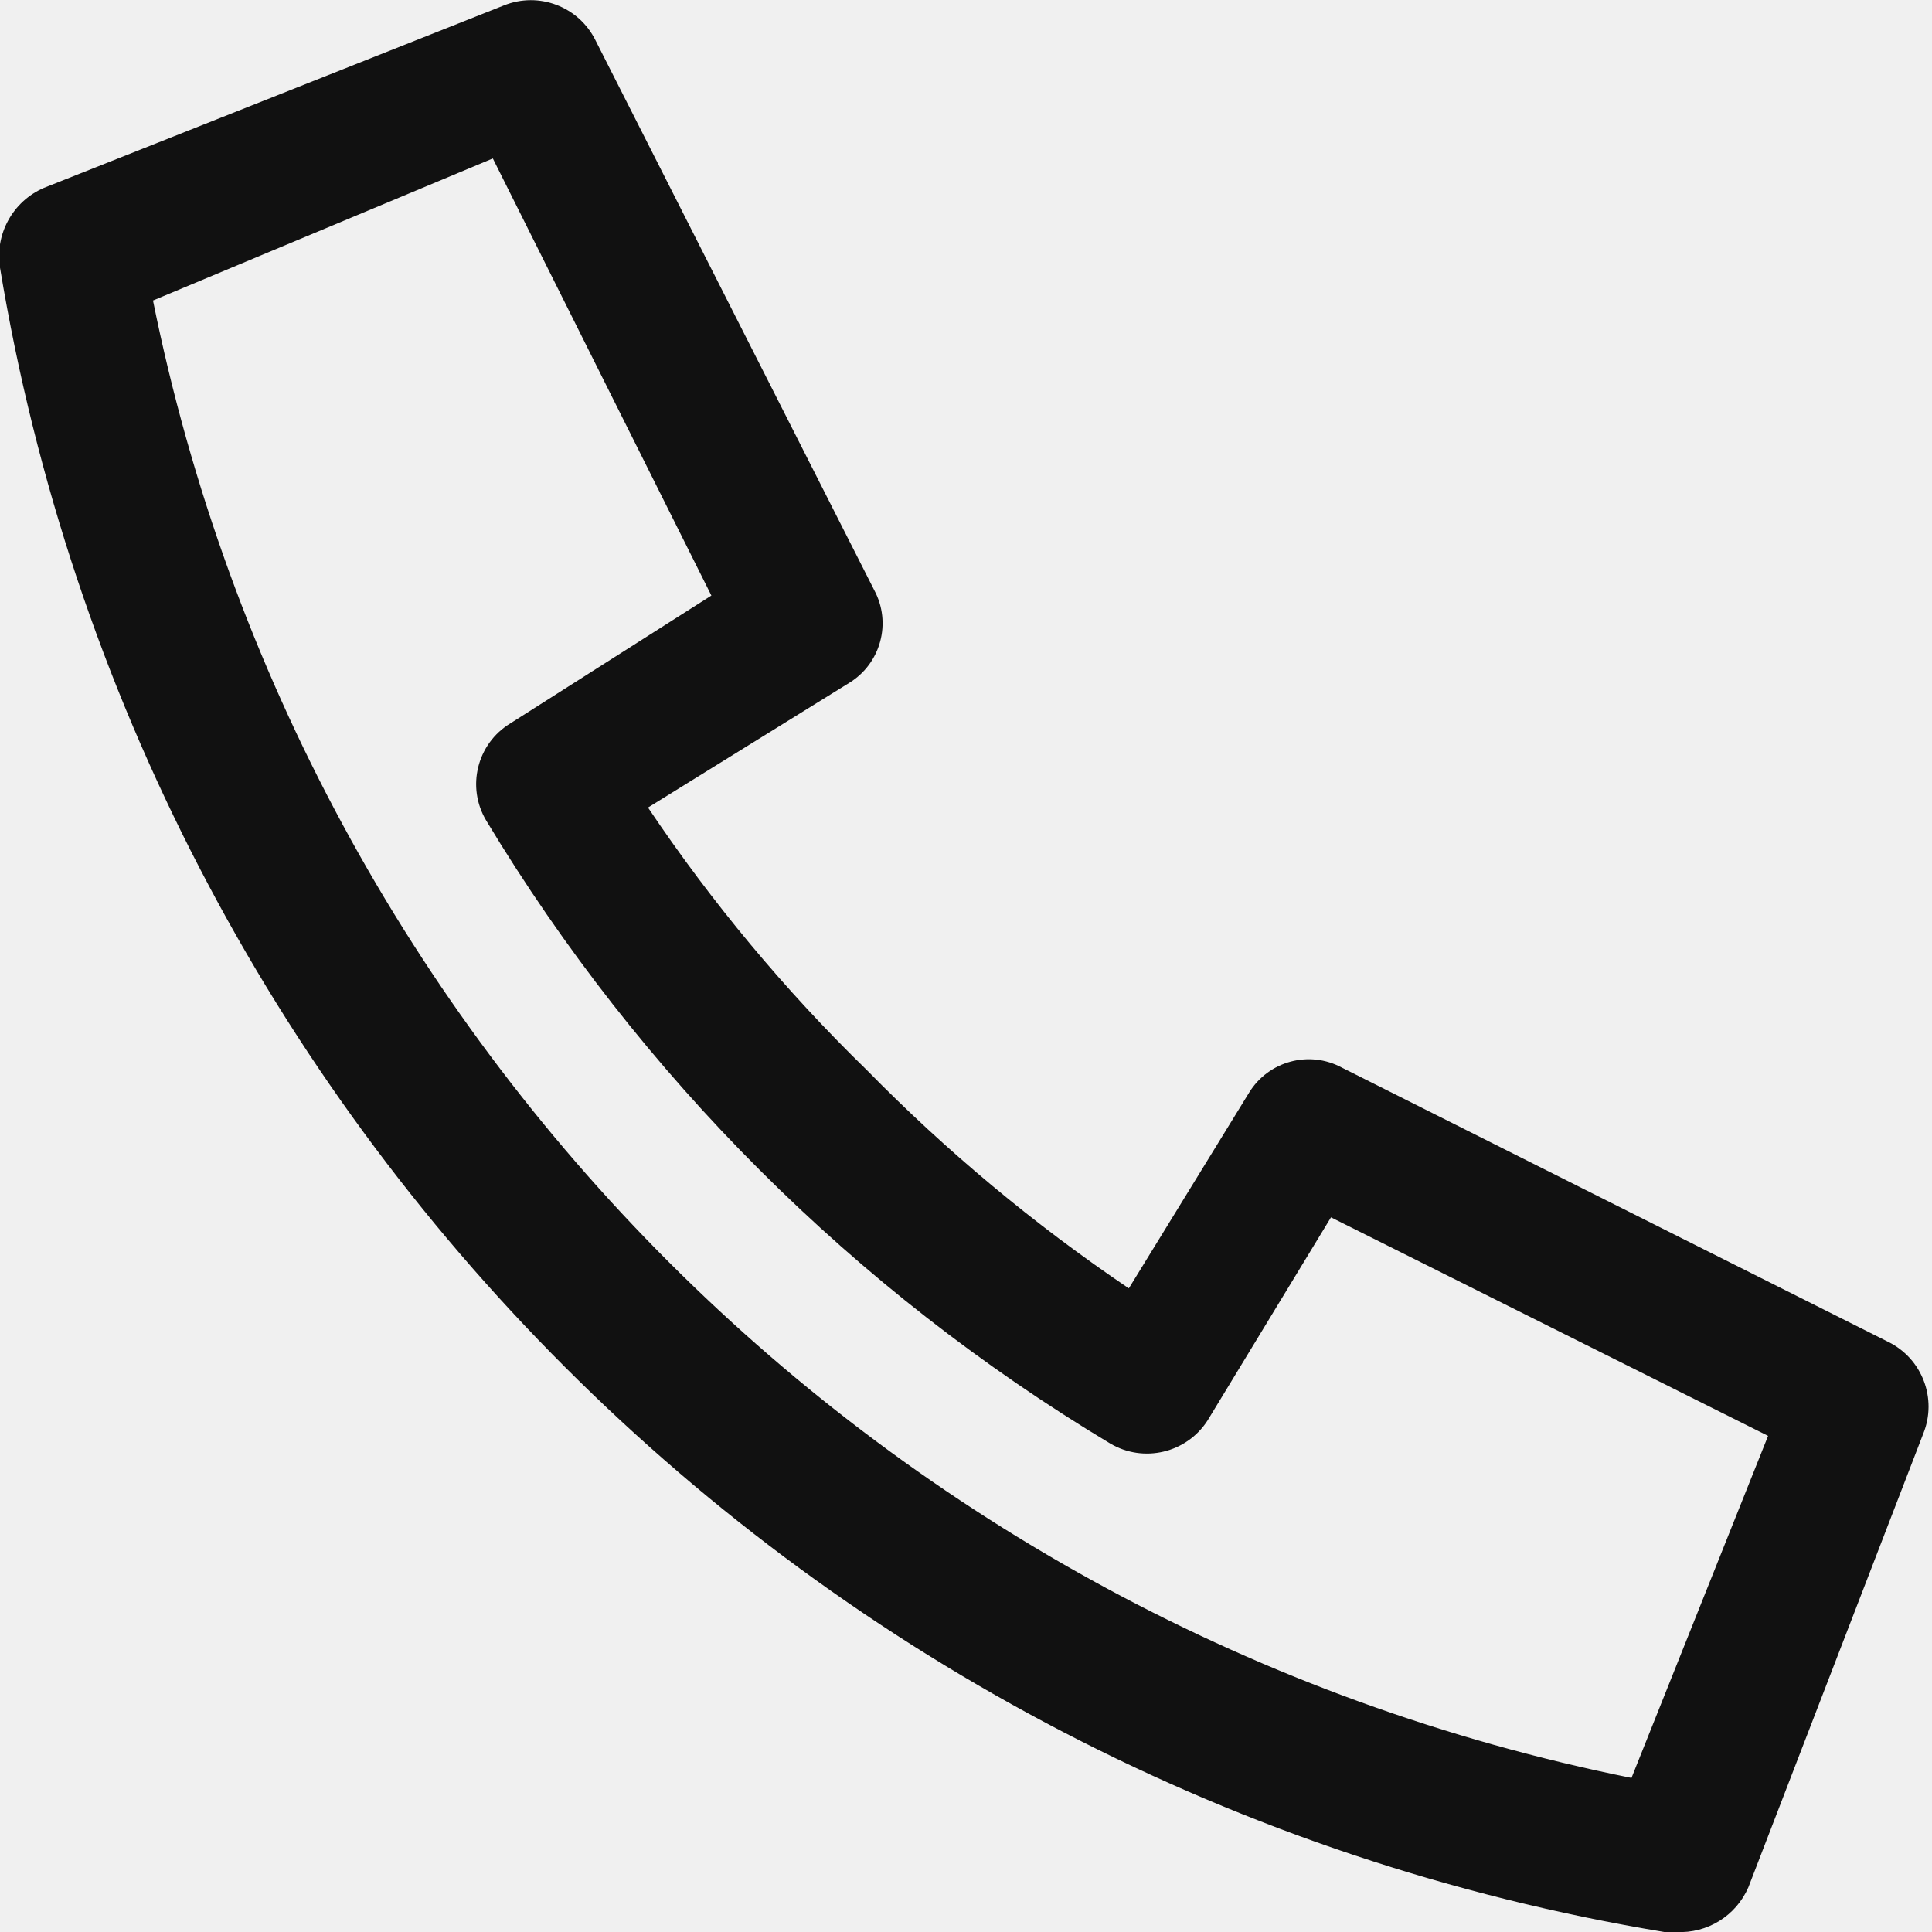
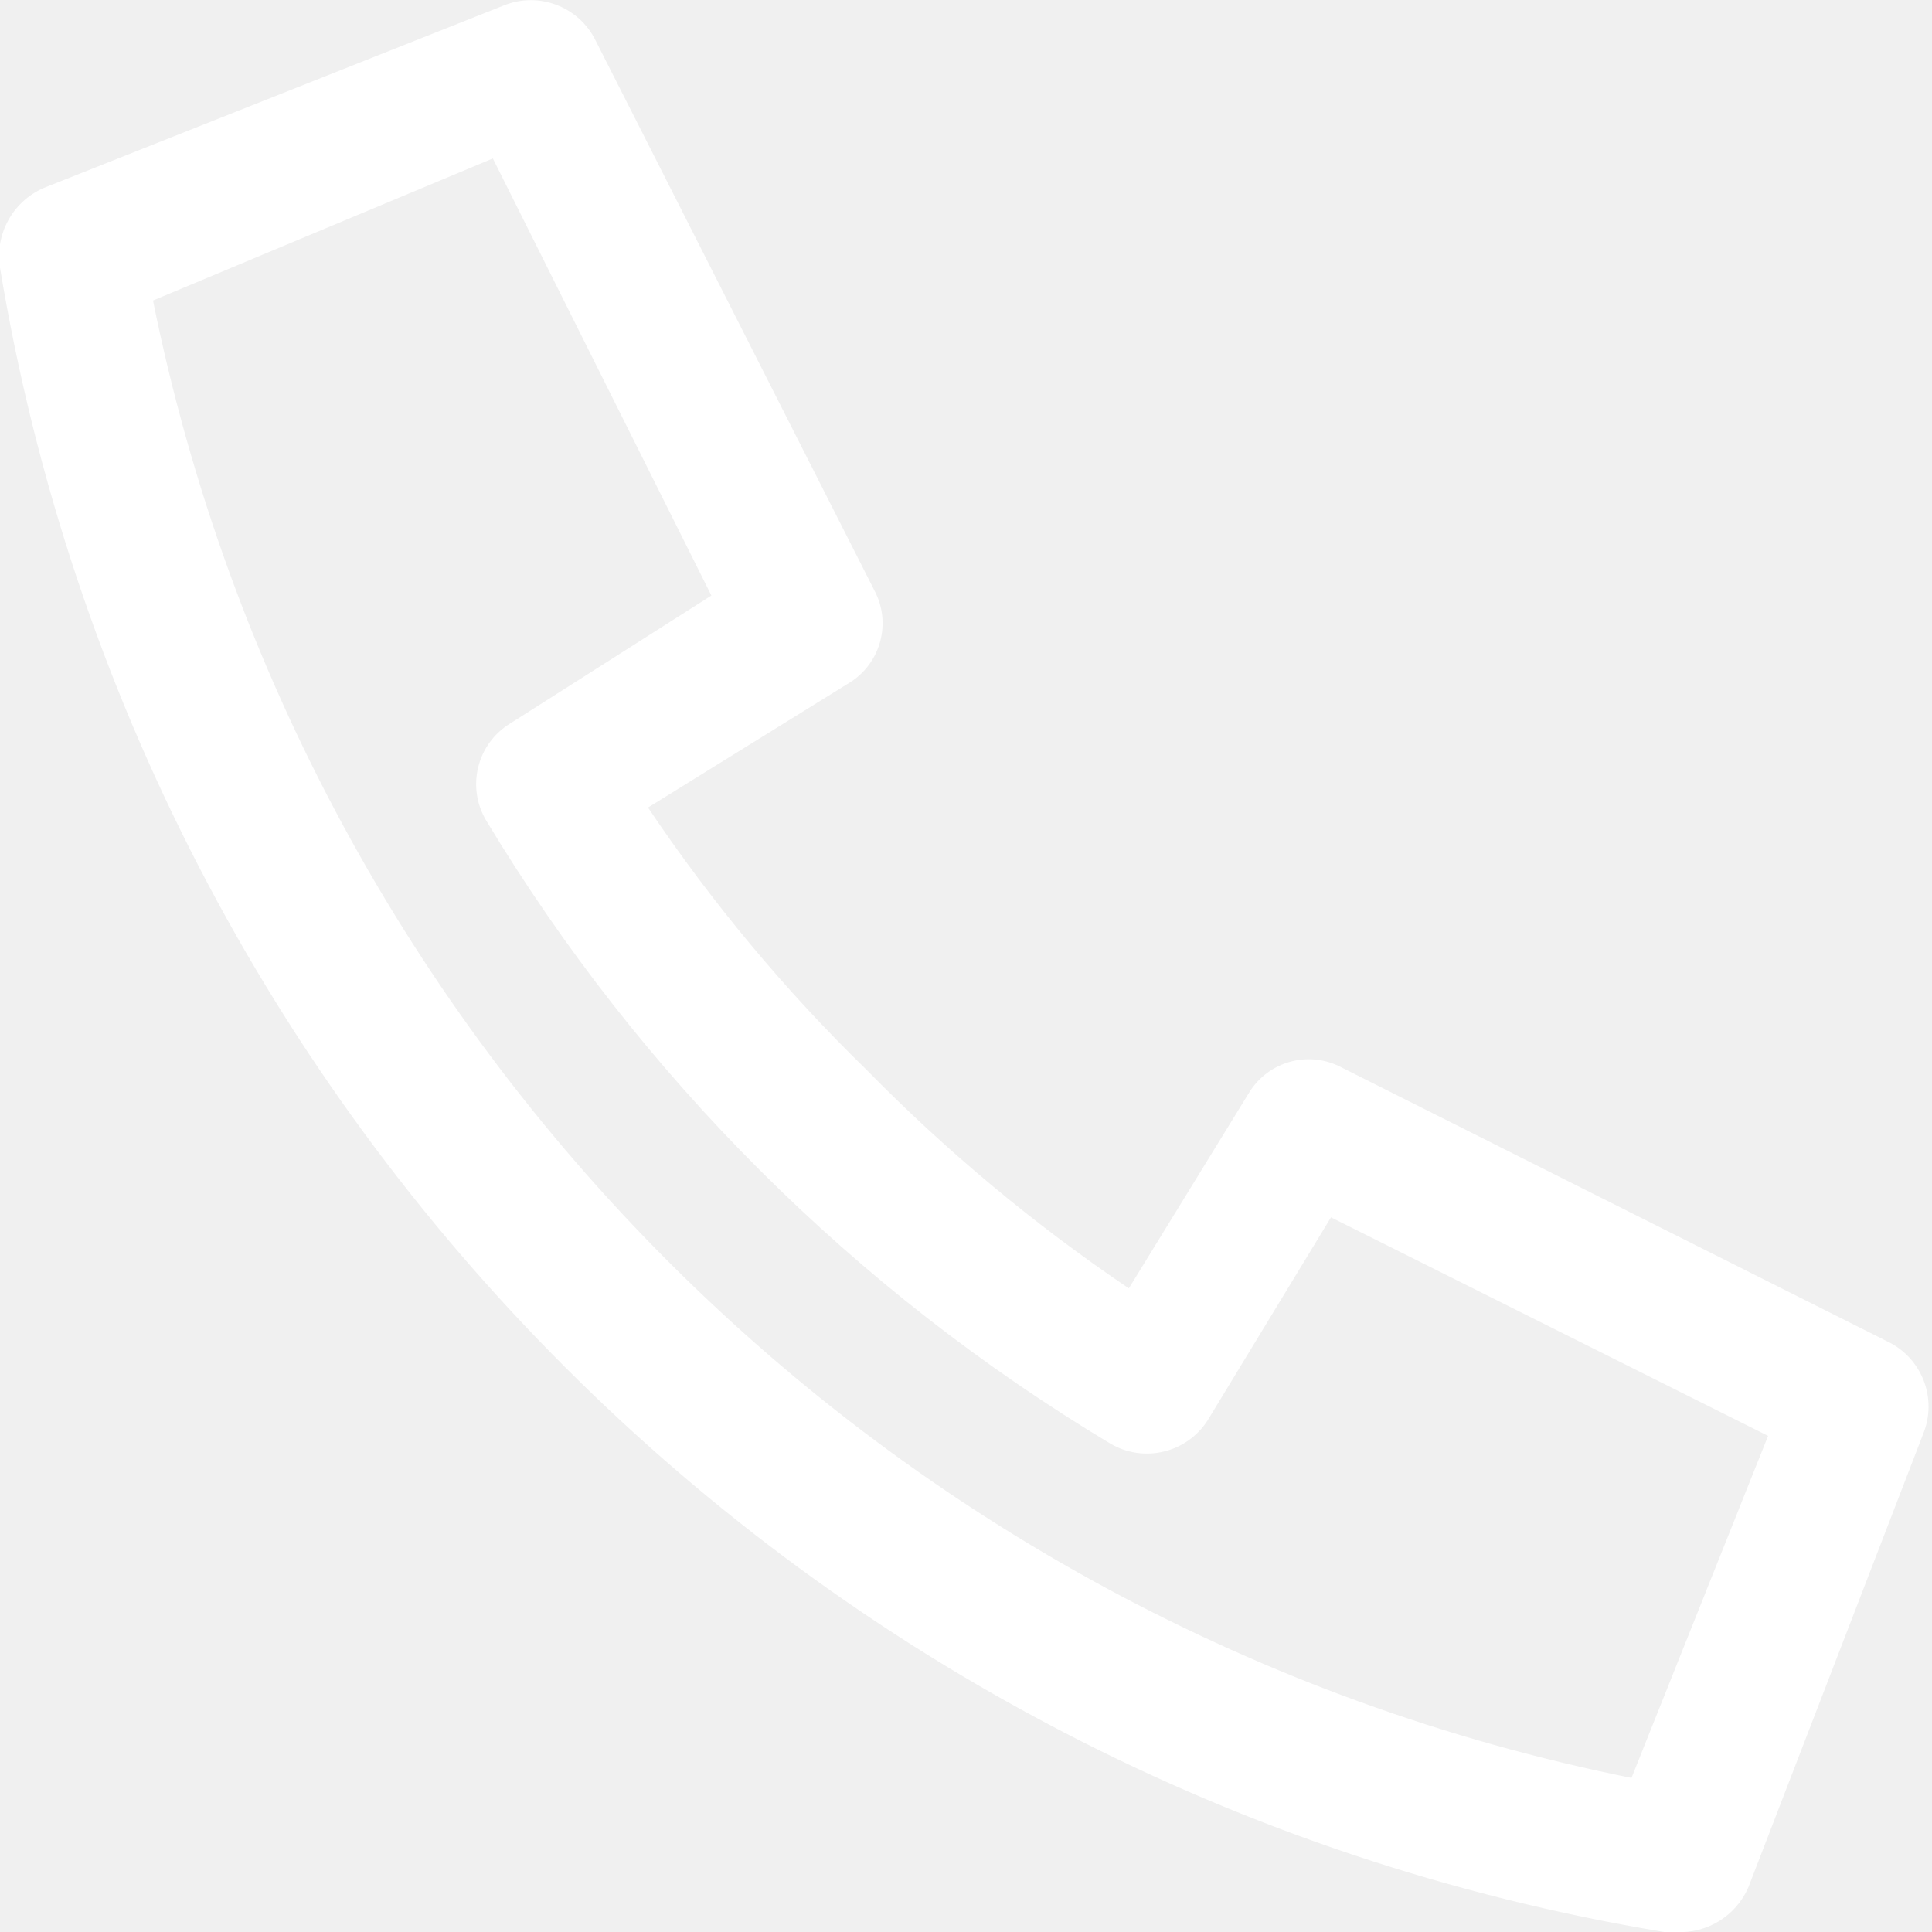
<svg xmlns="http://www.w3.org/2000/svg" viewBox="0 0 17.68 17.68">
  <defs>
-     <style>.cls-1{fill:#111;}</style>
+     <style>.cls-1{fill:#fff;}</style>
  </defs>
  <g id="Layer_2" data-name="Layer 2">
    <g id="Layer_1-2" data-name="Layer 1">
      <g id="noun_call_1956589" data-name="noun call 1956589">
        <g id="パス_77" data-name="パス 77">
          <path class="cls-1" d="M12.13,10.84l-1.29,2a.4.4,0,0,1-.55.14A16.37,16.37,0,0,1,4.67,7.38a.39.39,0,0,1,.13-.55l2-1.29L4.65,1.18,1.12,2.59a17.44,17.44,0,0,0,14,14L16.5,13ZM7.71,10a15.16,15.16,0,0,0,2.66,2.13l1.27-2a.41.41,0,0,1,.53-.15l5,2.52a.4.4,0,0,1,.2.51l-1.68,4.2a.4.4,0,0,1-.45.25,18.25,18.25,0,0,1-15-15A.39.39,0,0,1,.51,2L4.71.28a.4.4,0,0,1,.51.2l2.52,5A.4.4,0,0,1,7.59,6l-2,1.27A15.54,15.54,0,0,0,7.72,10Z" />
          <path class="cls-1" d="M15.34,17.68h-.11A18.5,18.5,0,0,1,0,2.45a.68.68,0,0,1,.4-.73L4.61.05a.66.66,0,0,1,.84.32L8,5.4a.64.64,0,0,1-.23.85L5.93,7.39a15.07,15.07,0,0,0,2,2.4h0a15.56,15.56,0,0,0,2.4,2L11.43,10a.64.64,0,0,1,.85-.23l5,2.51a.66.66,0,0,1,.32.84L16,17.27A.68.68,0,0,1,15.34,17.68ZM4.86.5H4.8L.6,2.19a.16.16,0,0,0-.1.17A18,18,0,0,0,15.32,17.18a.17.17,0,0,0,.17-.1l1.68-4.2a.15.15,0,0,0-.08-.2l-5-2.52a.15.15,0,0,0-.2.06l-1.41,2.22-.21-.13a16.05,16.05,0,0,1-2.7-2.17h0A14.73,14.73,0,0,1,5.38,7.44l-.14-.21,2.22-1.4a.17.17,0,0,0,.06-.21L5,.59A.15.15,0,0,0,4.86.5ZM15.24,16.84l-.2,0A17.79,17.79,0,0,1,.87,2.63l0-.2L4.77.86,7.16,5.63,4.93,7a.17.17,0,0,0,0,.22,16.29,16.29,0,0,0,5.54,5.53.16.16,0,0,0,.21,0L12,10.51l4.78,2.39ZM1.4,2.75A17.28,17.28,0,0,0,14.93,16.27l1.25-3.13-4-2L11.05,13a.66.66,0,0,1-.89.21A16.69,16.69,0,0,1,4.45,7.51a.65.65,0,0,1,.22-.89L6.51,5.45l-2-4Z" />
        </g>
      </g>
    </g>
  </g>
</svg>
